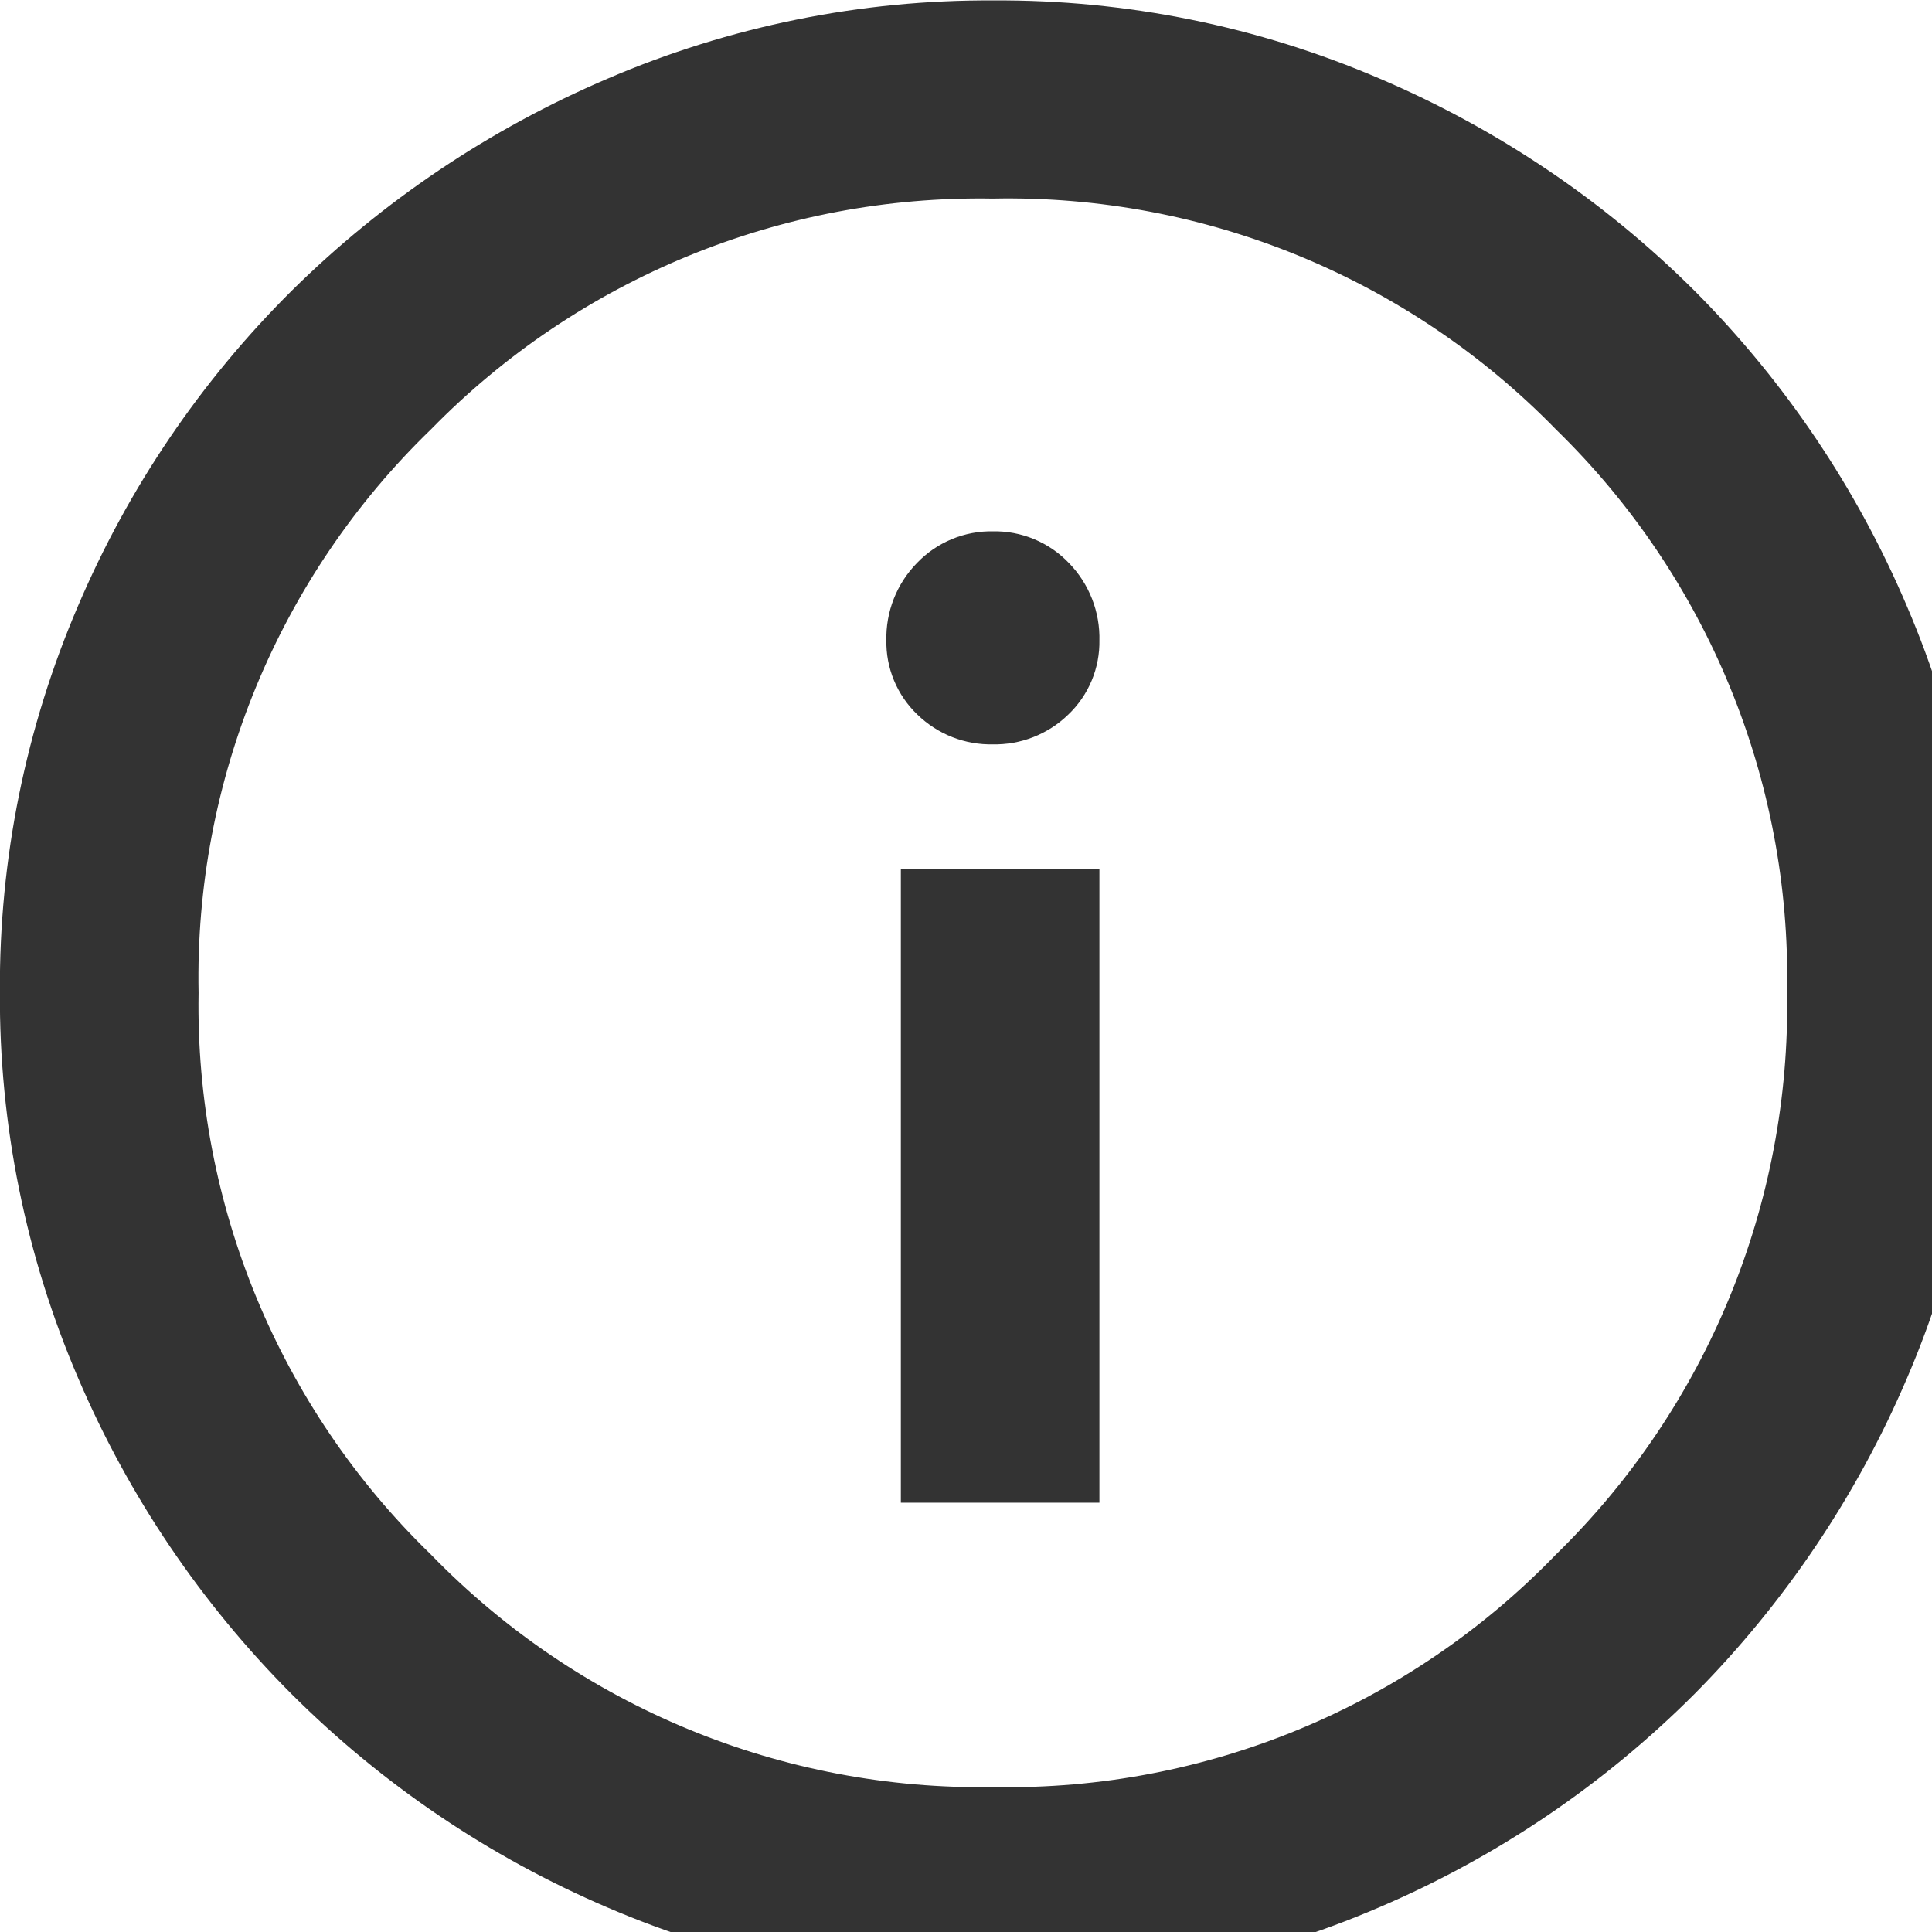
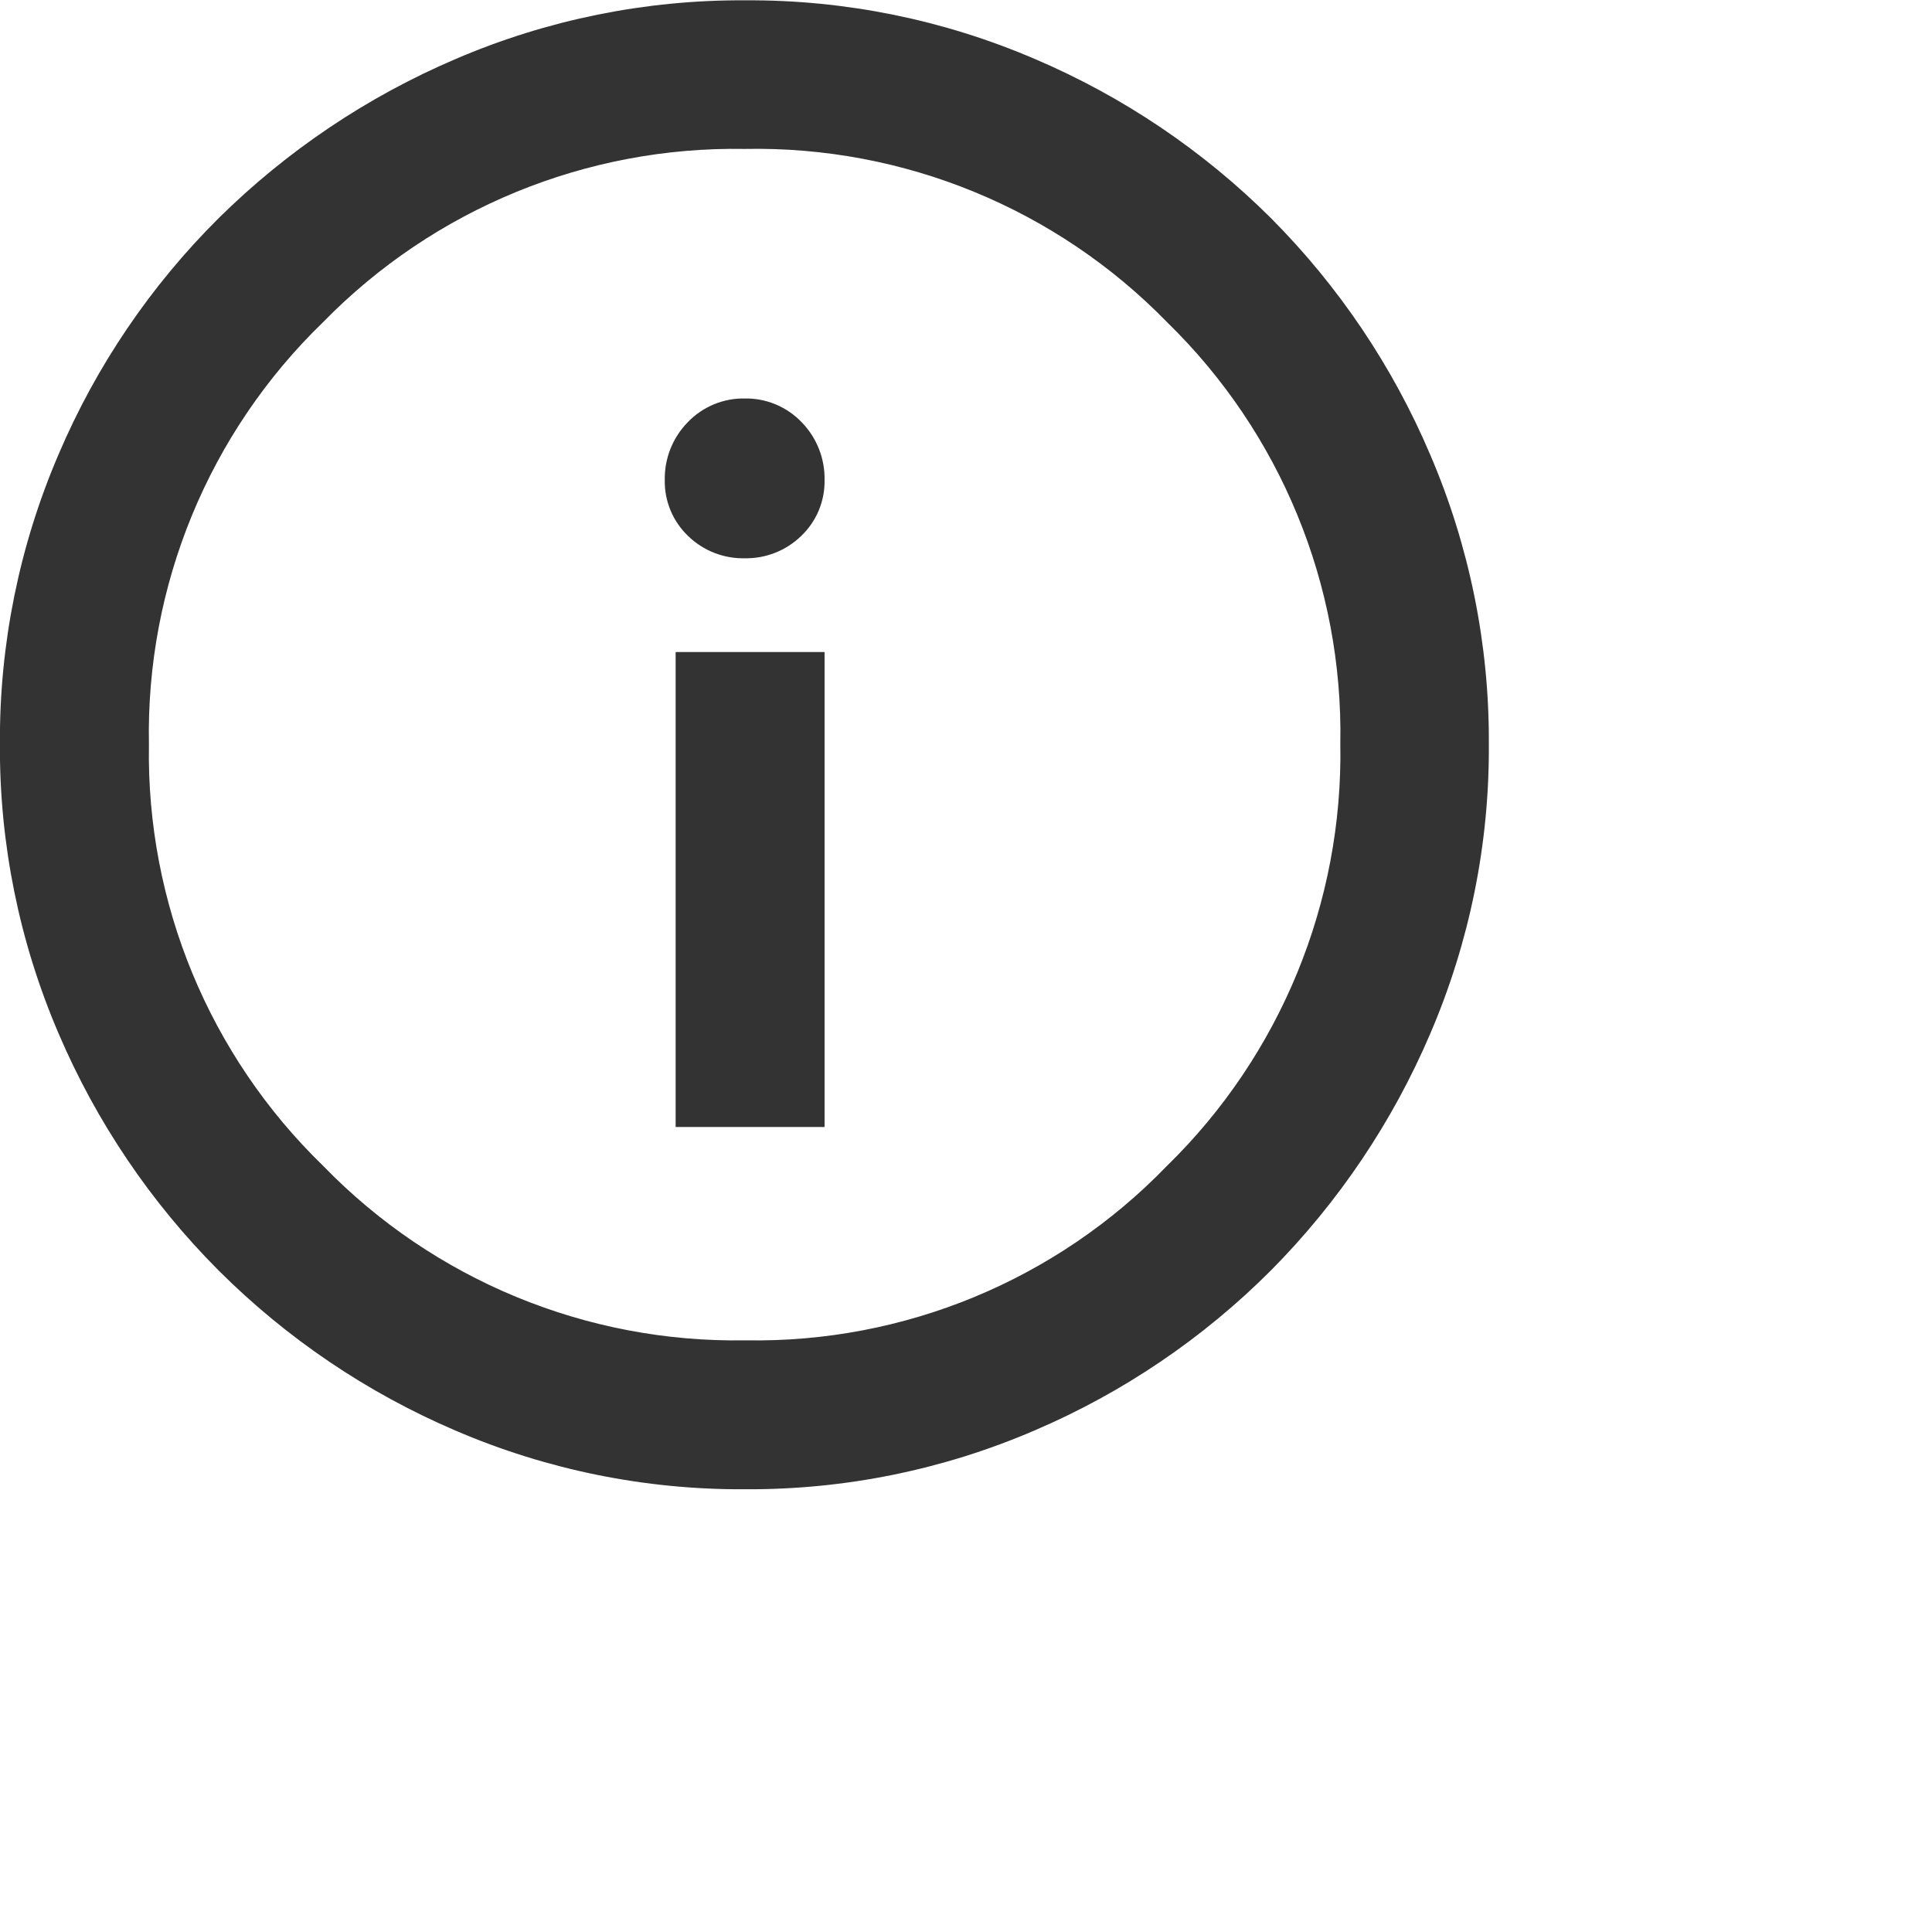
- <svg xmlns="http://www.w3.org/2000/svg" width="18" height="18" viewBox="0 0 18 18">
+ <svg xmlns="http://www.w3.org/2000/svg" width="18" height="18" viewBox="0 0 24 24">
  <g id="Component_2_14" data-name="Component 2 – 14" transform="translate(0.25 0.25)">
    <path id="info_FILL0_wght400_GRAD0_opsz48" d="M88.393-866.5h1.35v-5.4h-1.35ZM89-873.565a.731.731,0,0,0,.529-.207.685.685,0,0,0,.214-.513.752.752,0,0,0-.213-.545.707.707,0,0,0-.529-.22.708.708,0,0,0-.529.22.751.751,0,0,0-.214.545.686.686,0,0,0,.213.513A.729.729,0,0,0,89-873.565ZM89.006-862a8.712,8.712,0,0,1-3.5-.709,9.145,9.145,0,0,1-2.863-1.935,9.14,9.14,0,0,1-1.935-2.865,8.728,8.728,0,0,1-.709-3.5,8.728,8.728,0,0,1,.709-3.5,9,9,0,0,1,1.935-2.854,9.237,9.237,0,0,1,2.865-1.924,8.728,8.728,0,0,1,3.5-.709,8.728,8.728,0,0,1,3.5.709,9.1,9.1,0,0,1,2.854,1.924,9.089,9.089,0,0,1,1.924,2.858,8.749,8.749,0,0,1,.709,3.5,8.712,8.712,0,0,1-.709,3.5,9.192,9.192,0,0,1-1.924,2.859,9.087,9.087,0,0,1-2.857,1.935A8.707,8.707,0,0,1,89.006-862Zm.005-1.35a7.348,7.348,0,0,0,5.411-2.239,7.4,7.4,0,0,0,2.228-5.422,7.374,7.374,0,0,0-2.223-5.411A7.376,7.376,0,0,0,89-878.65a7.4,7.4,0,0,0-5.411,2.223A7.357,7.357,0,0,0,81.35-871a7.372,7.372,0,0,0,2.239,5.411A7.385,7.385,0,0,0,89.011-863.35ZM89-871Z" transform="translate(-80 880)" fill="#333" stroke="#333" stroke-width="0.5" />
  </g>
</svg>
